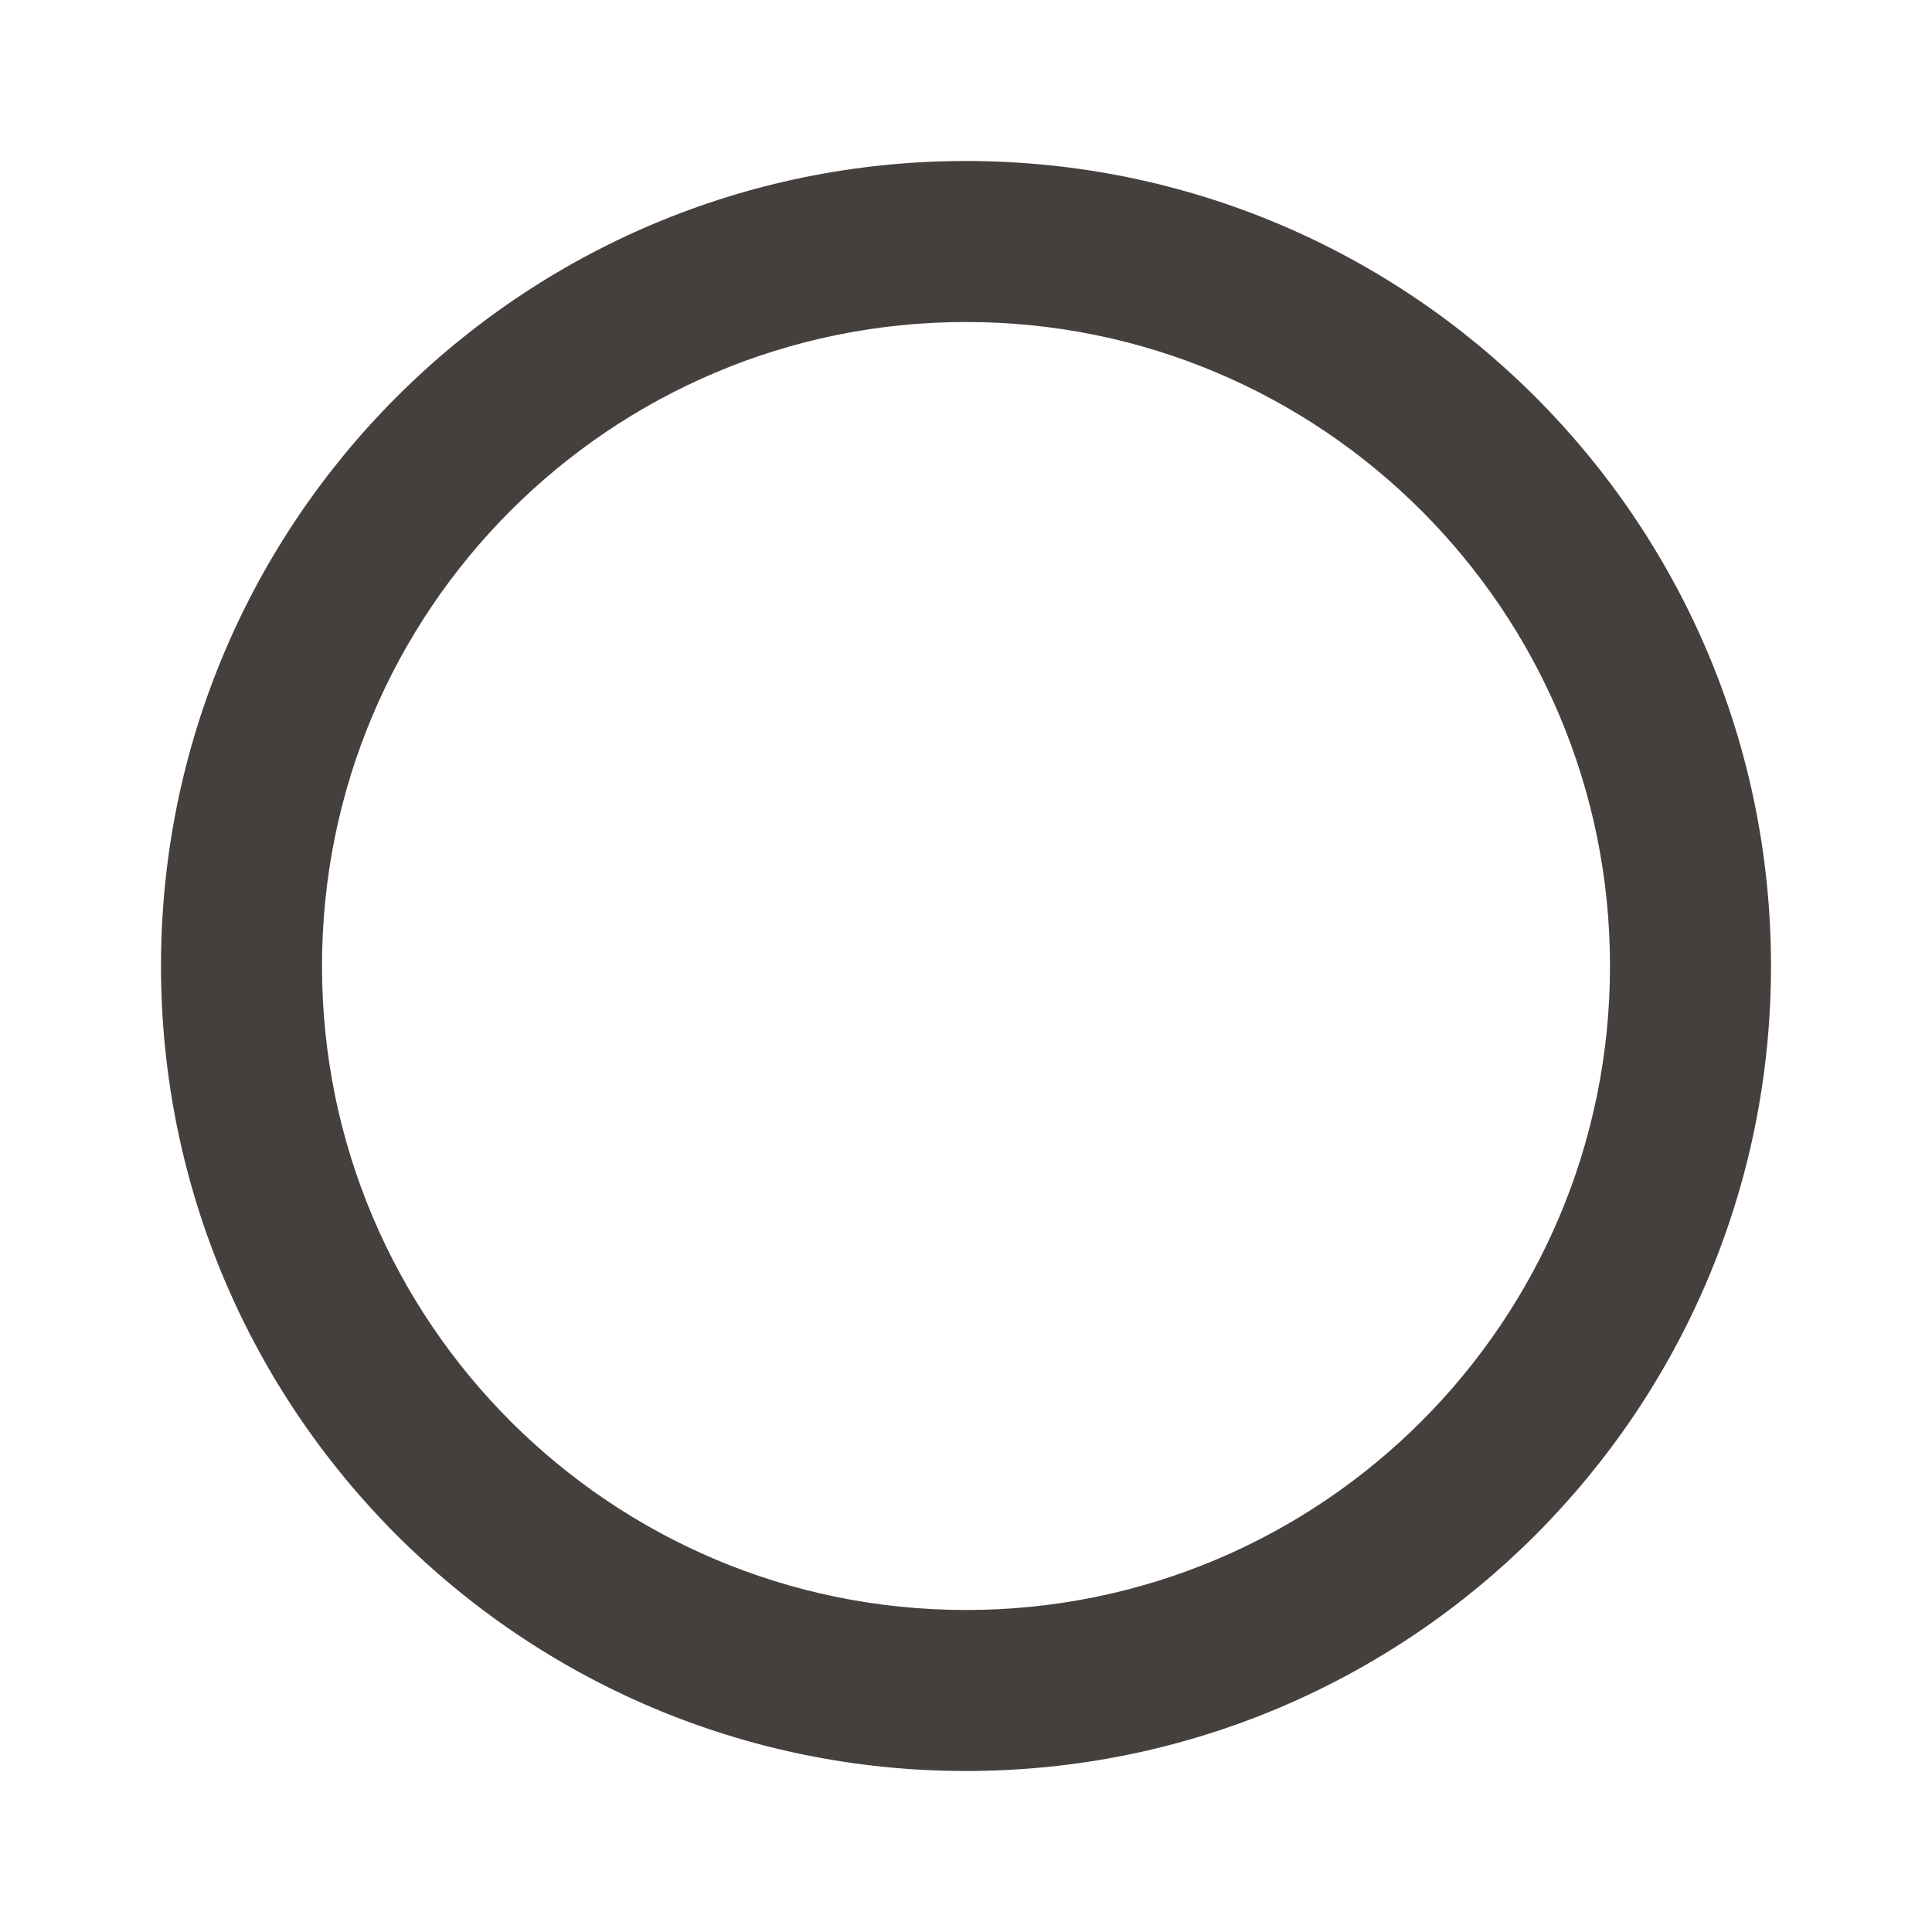
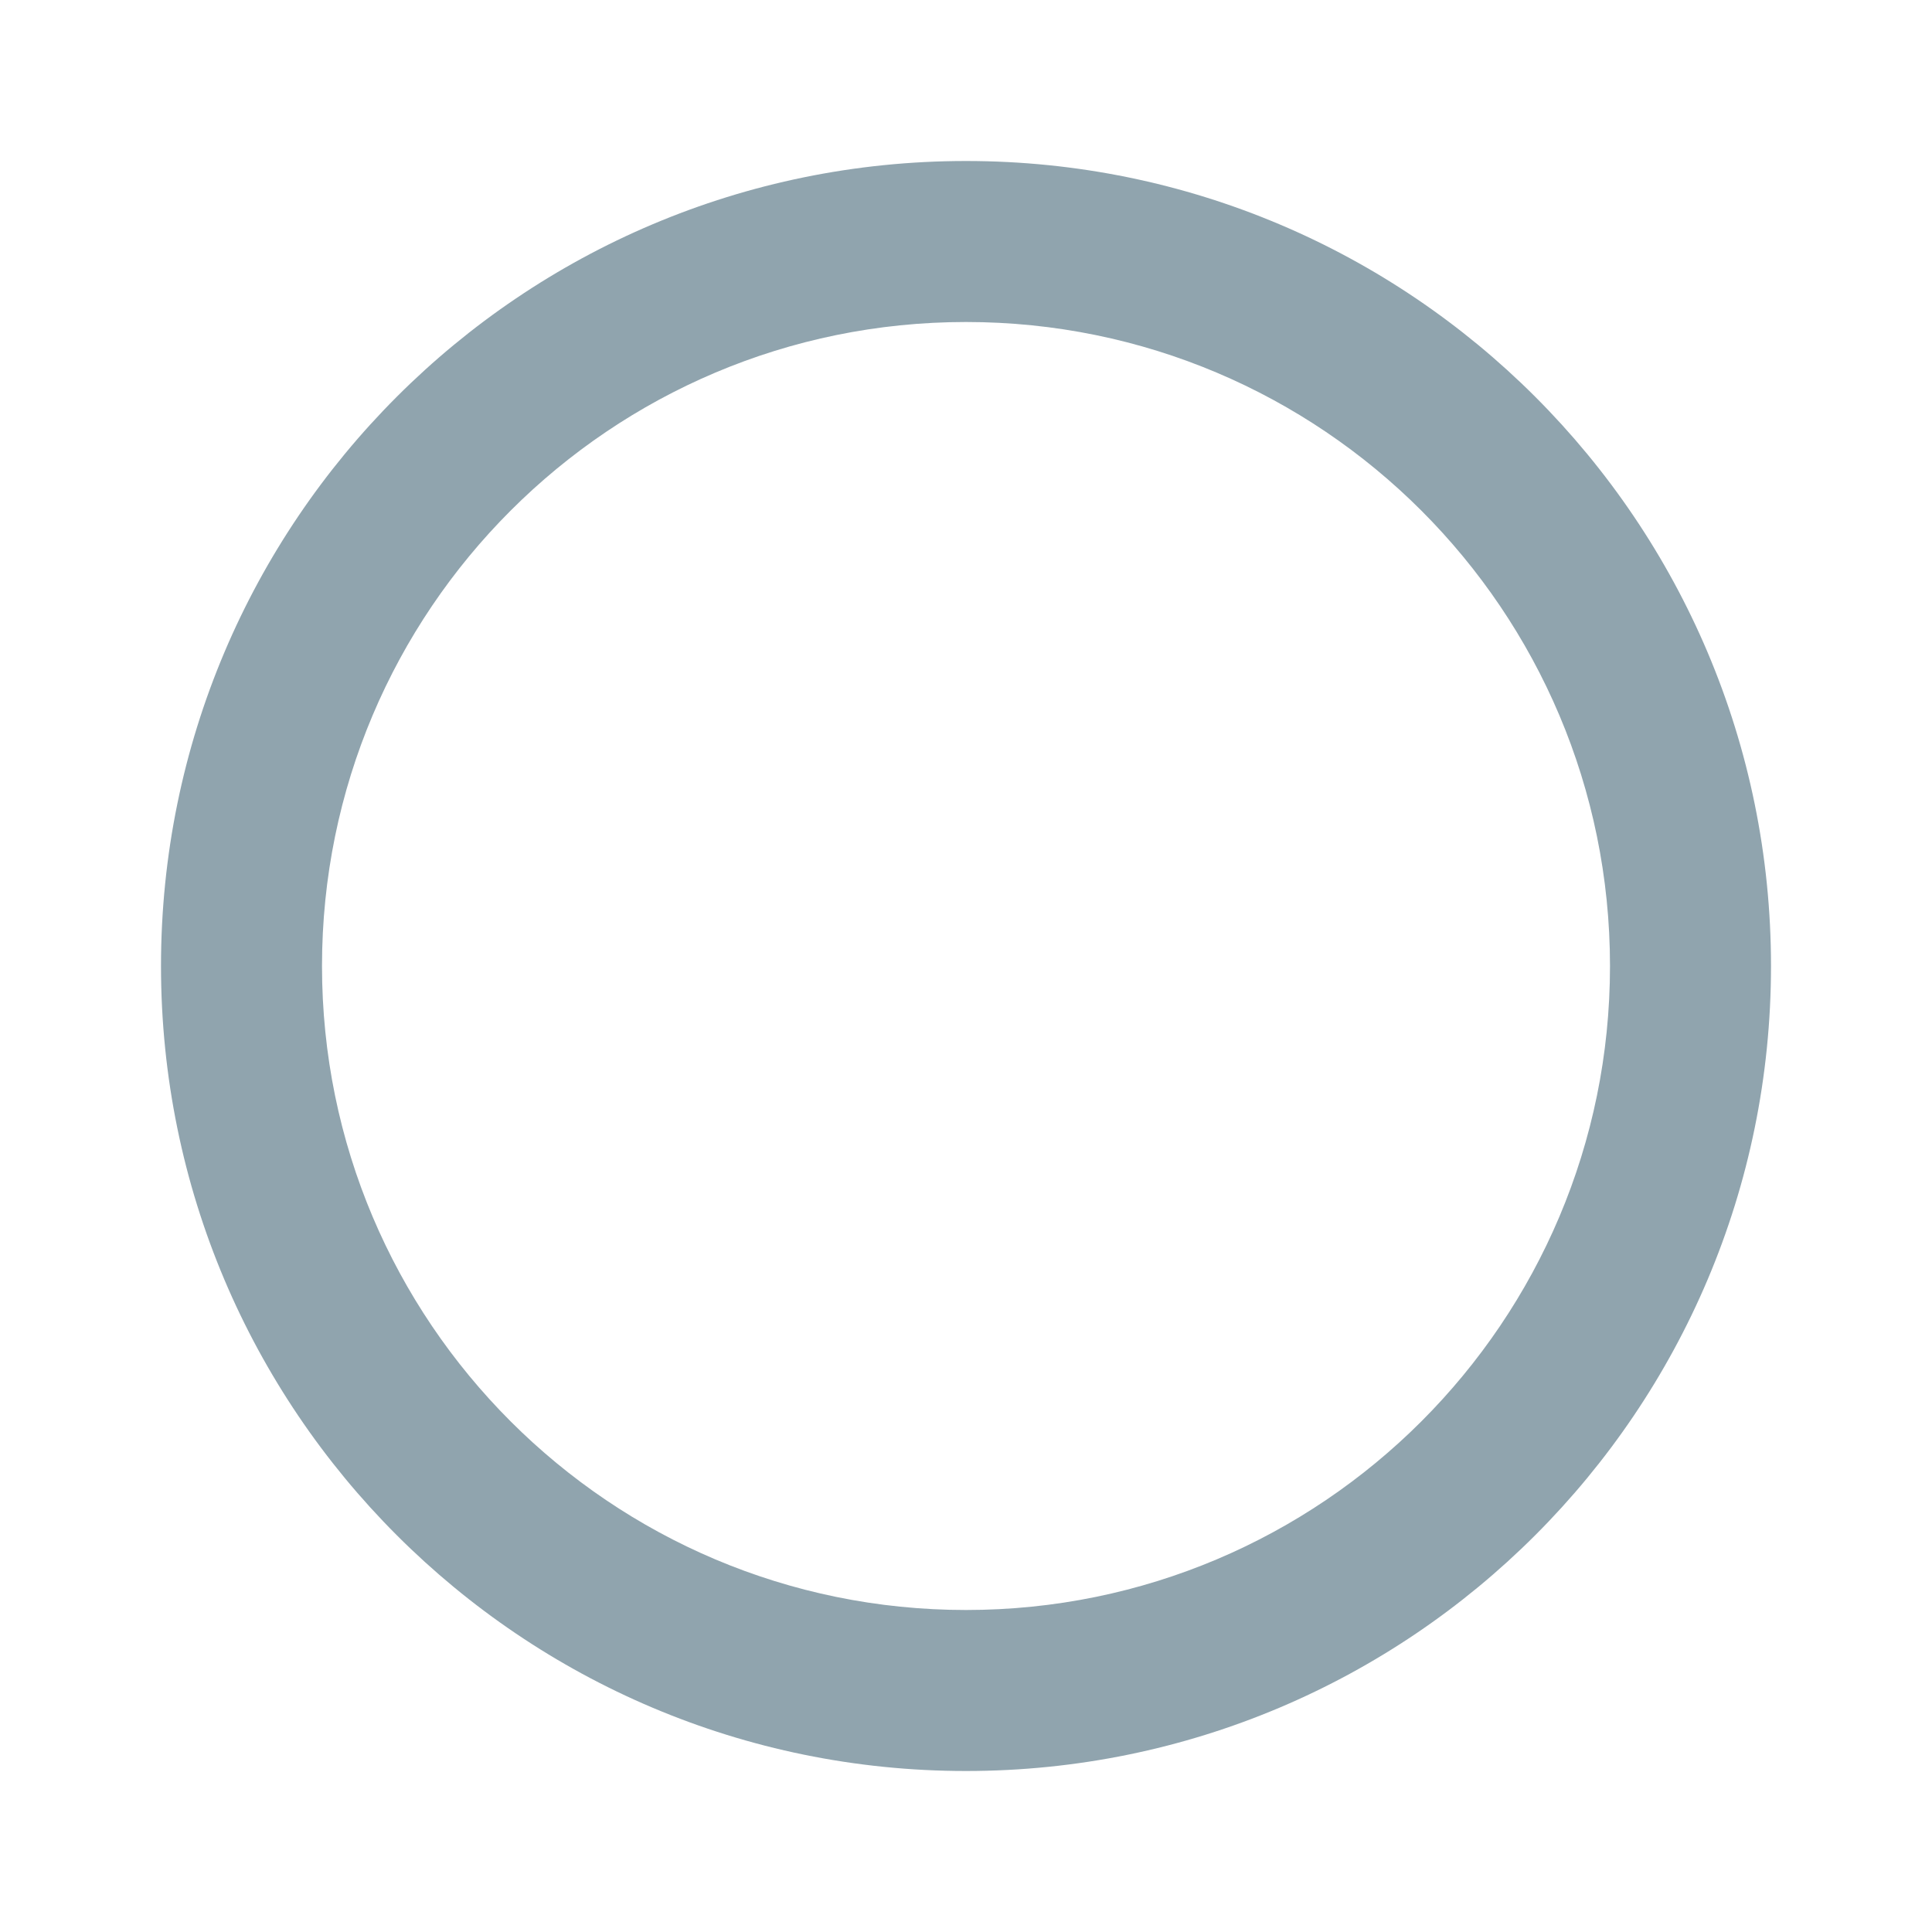
<svg xmlns="http://www.w3.org/2000/svg" viewBox="0 0 24 24">
-   <path d="M12 20a8 8 0 0 1-8-8 8 8 0 0 1 8-8 8 8 0 0 1 8 8 8 8 0 0 1-8 8m0-18A10 10 0 0 0 2 12a10 10 0 0 0 10 10 10 10 0 0 0 10-10A10 10 0 0 0 12 2z" fill="#45403d" />
+   <path d="M12 20a8 8 0 0 1-8-8 8 8 0 0 1 8-8 8 8 0 0 1 8 8 8 8 0 0 1-8 8m0-18A10 10 0 0 0 2 12a10 10 0 0 0 10 10 10 10 0 0 0 10-10A10 10 0 0 0 12 2z" fill="#90a4ae" />
</svg>
